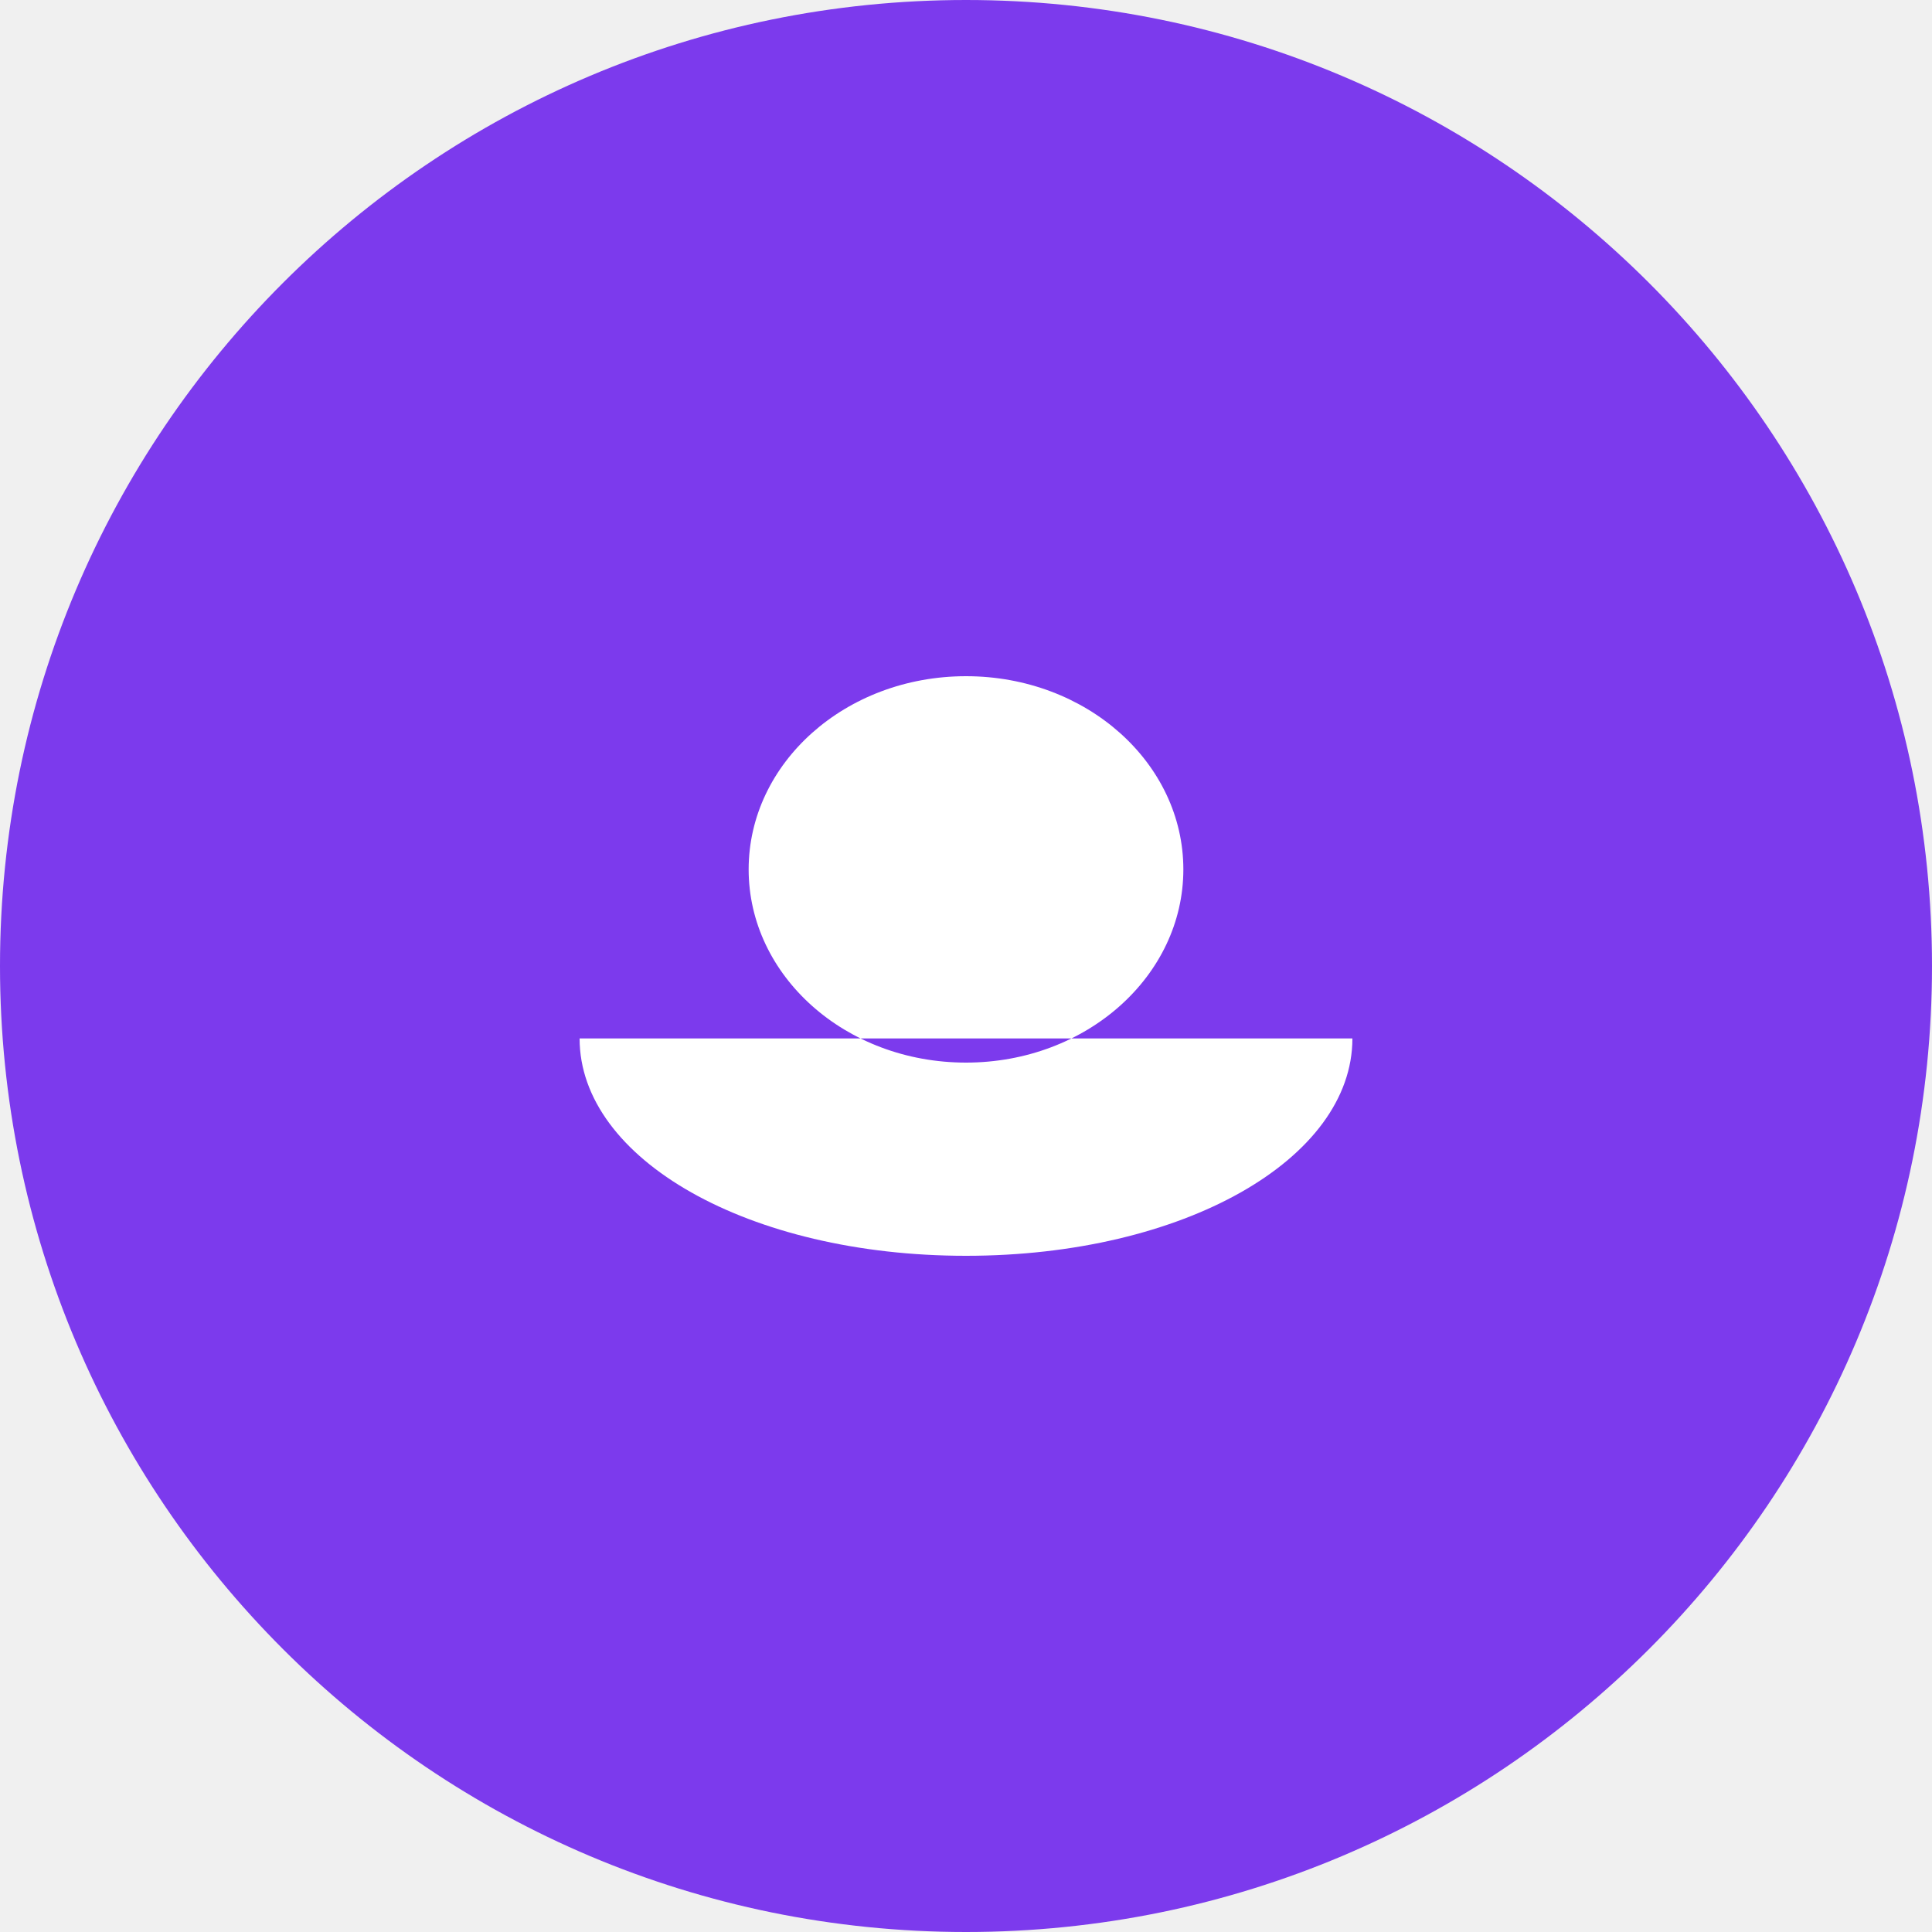
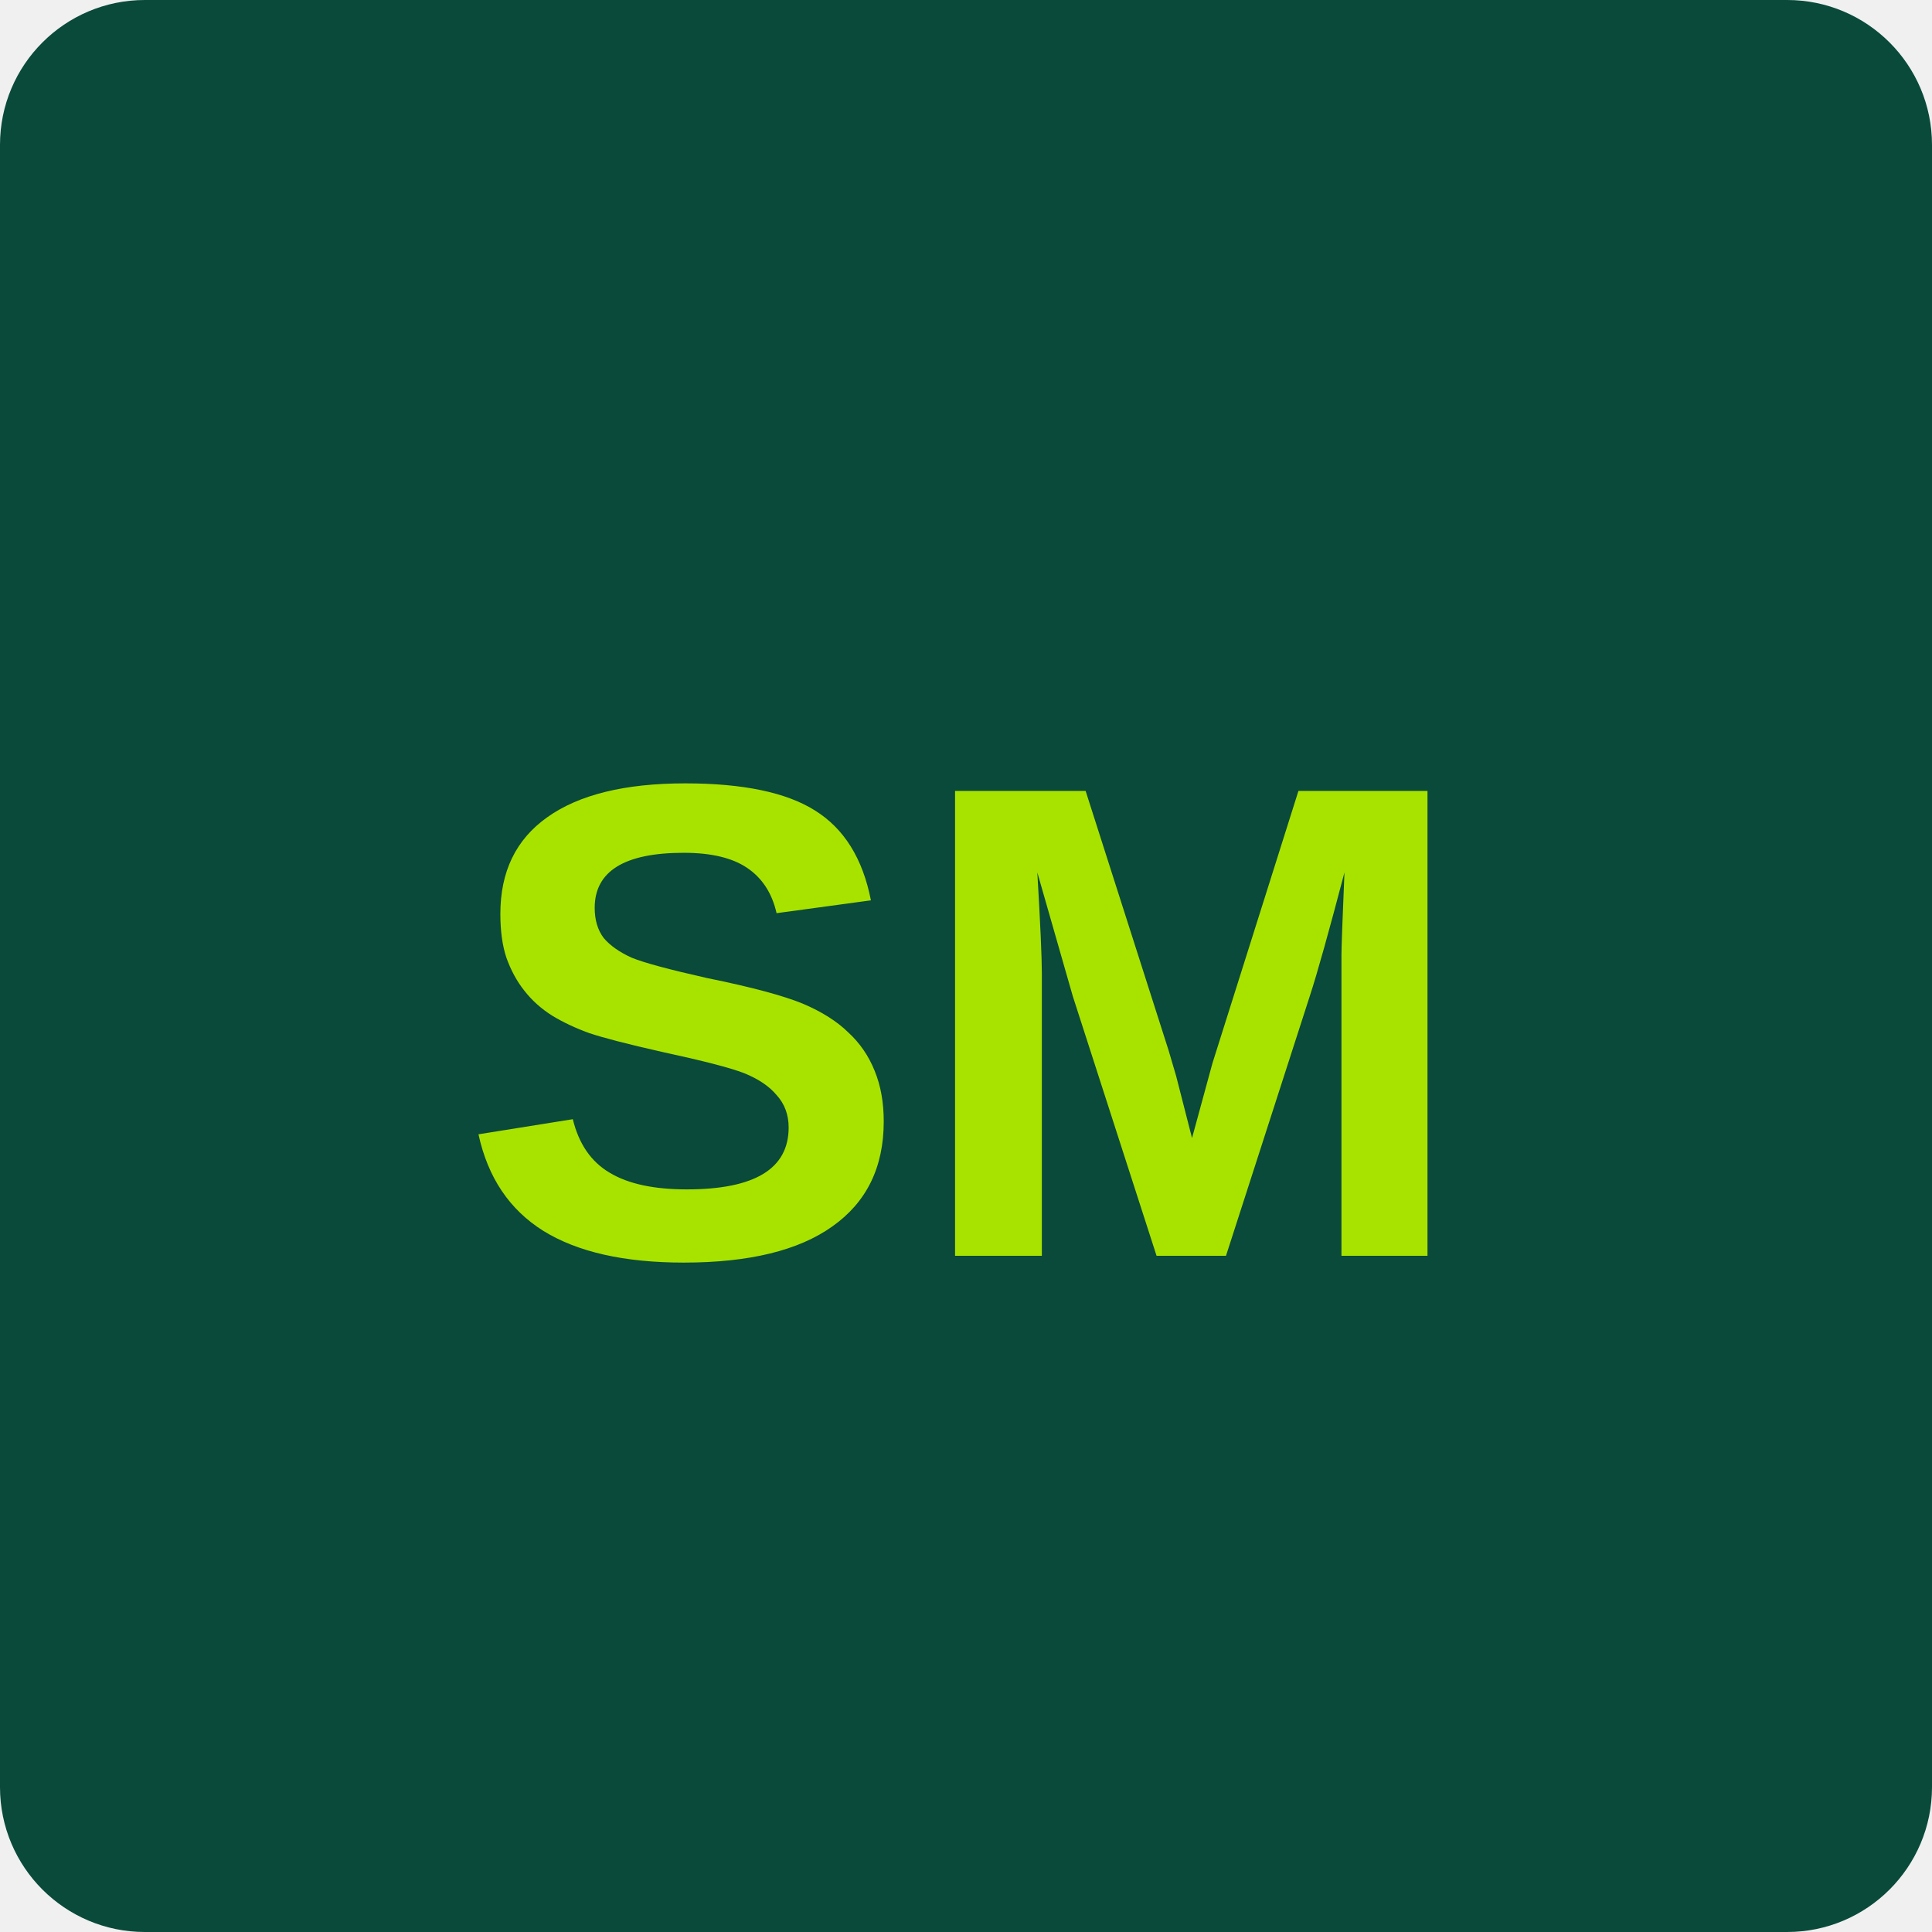
- <svg xmlns="http://www.w3.org/2000/svg" width="40" height="40" viewBox="0 0 40 40" fill="none">
-   <rect width="40" height="40" rx="20" fill="#7C3AED" />
-   <path d="M20 14c-2.5 0-4.5 1.8-4.5 4s2 4 4.5 4 4.5-1.8 4.5-4-2-4-4.5-4zm0 12c-4.5 0-8-2-8-4.5h16c0 2.5-3.5 4.5-8 4.5z" fill="#fff" />
+ <svg xmlns="http://www.w3.org/2000/svg" width="40" height="40" viewBox="0 0 40 40" fill="none" role="img" aria-label="SM Proprete">
+   <rect width="40" height="40" rx="3" fill="#0A4A3A" />
+   <text x="20" y="26" text-anchor="middle" font-family="Arial Black,Arial,sans-serif" font-size="14" font-weight="800" fill="#A8E300">SM</text>
</svg>
